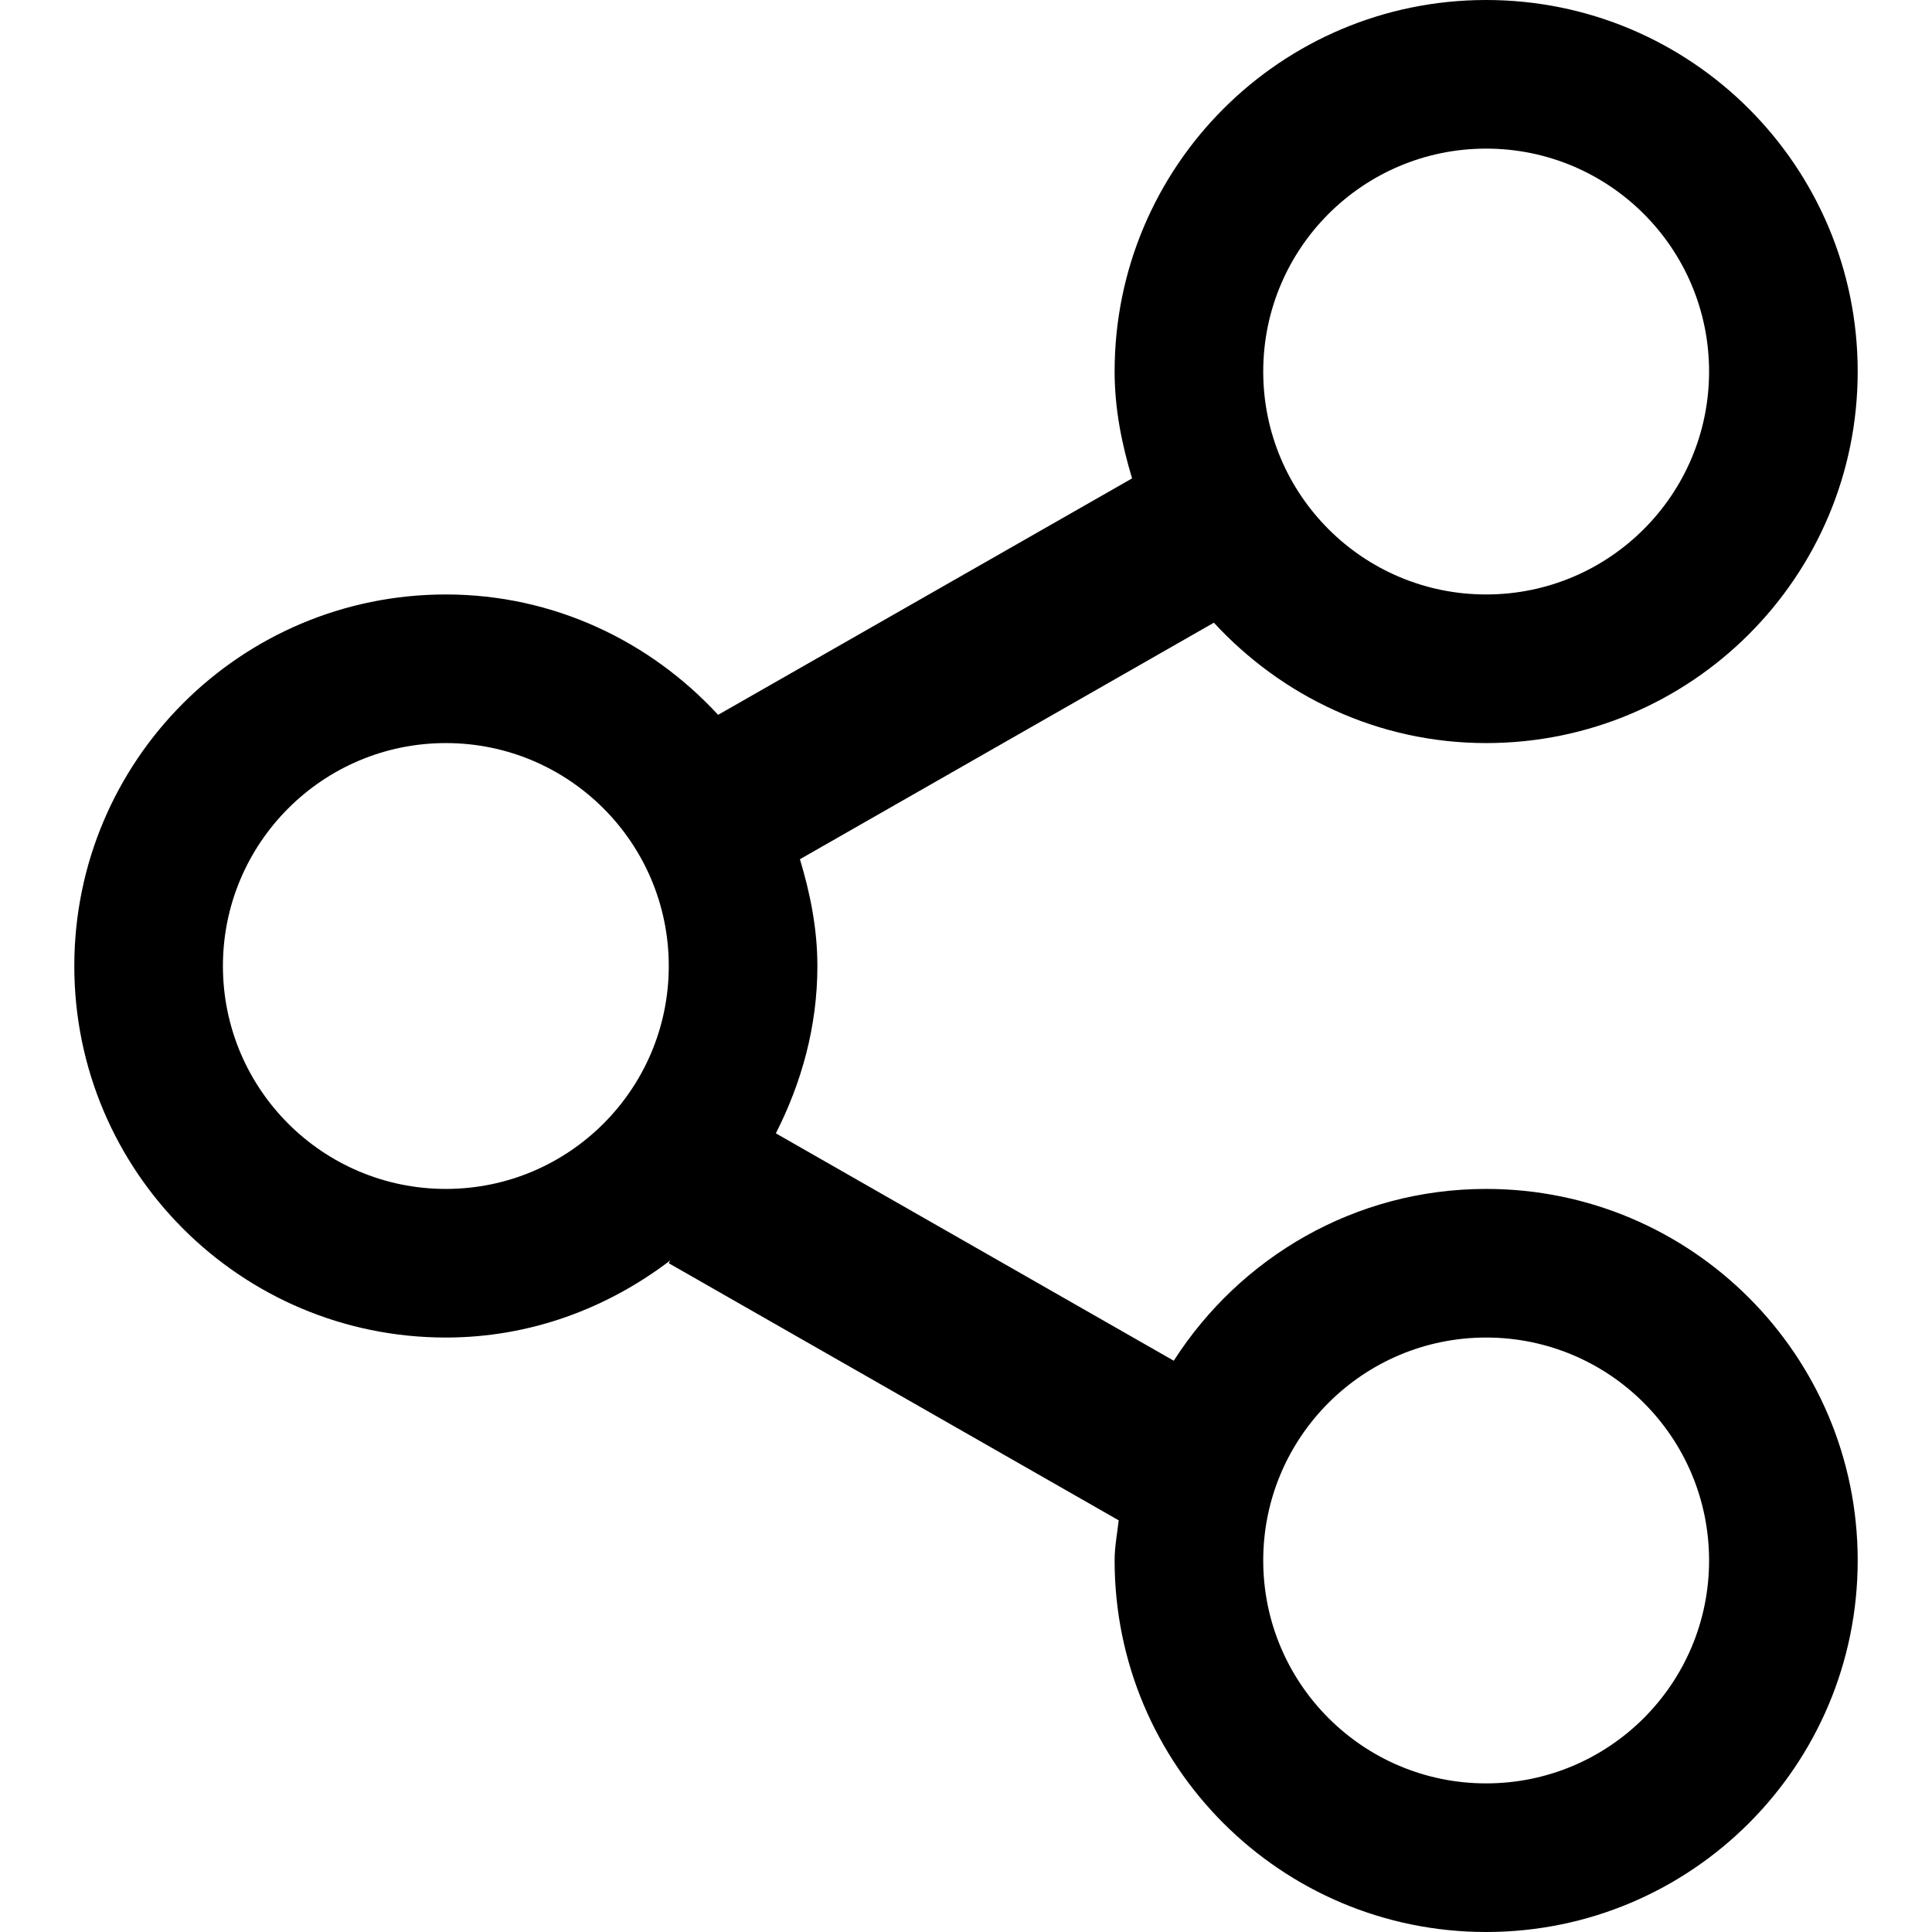
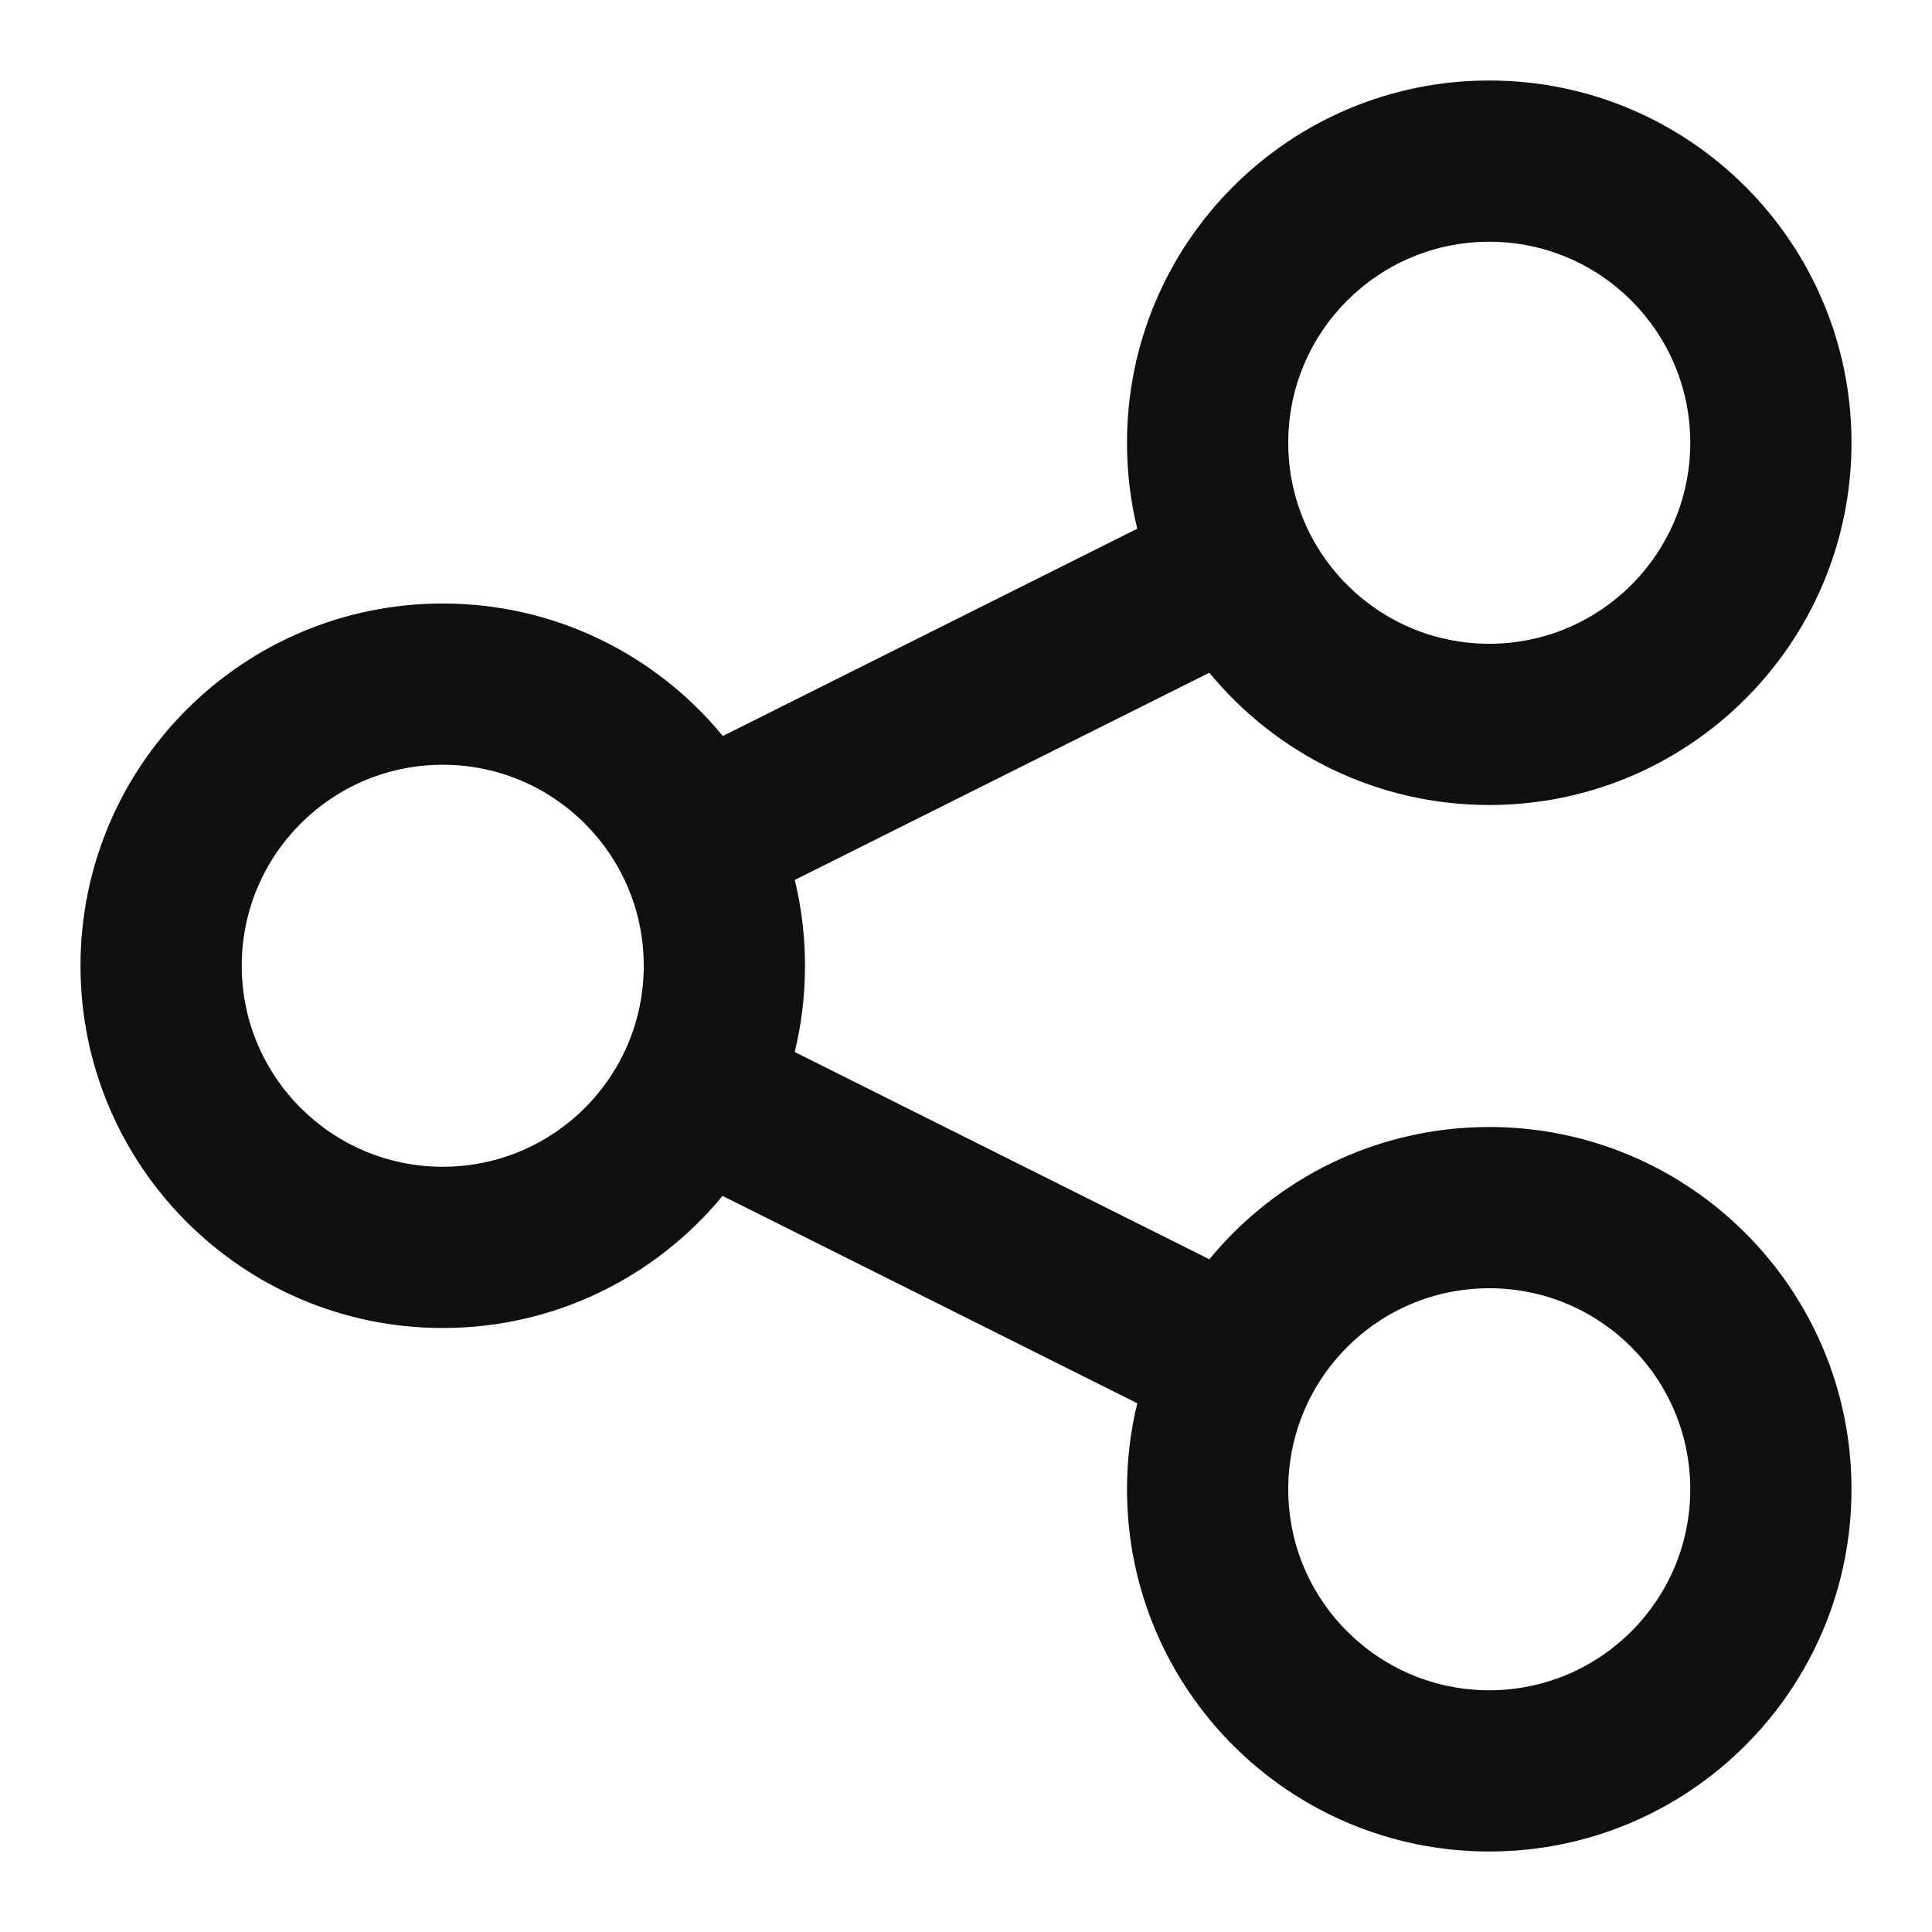
- <svg xmlns="http://www.w3.org/2000/svg" width="800px" height="800px" viewBox="-1 0 26 26" version="1.1">
-   <defs>
- 
- </defs>
-   <g id="Page-1" stroke="none" stroke-width="1" fill="none" fill-rule="evenodd">
-     <g id="Icon-Set" transform="translate(-312, -726)" fill="#000000">
-       <path d="M331,750 C329.343,750 328,748.657 328,747 C328,745.343 329.343,744 331,744 C332.657,744 334,745.343 334,747 C334,748.657 332.657,750 331,750 L331,750 Z M317,742 C315.343,742 314,740.657 314,739 C314,737.344 315.343,736 317,736 C318.657,736 320,737.344 320,739 C320,740.657 318.657,742 317,742 L317,742 Z M331,728 C332.657,728 334,729.343 334,731 C334,732.657 332.657,734 331,734 C329.343,734 328,732.657 328,731 C328,729.343 329.343,728 331,728 L331,728 Z M331,742 C329.23,742 327.685,742.925 326.796,744.312 L321.441,741.252 C321.787,740.572 322,739.814 322,739 C322,738.497 321.903,738.021 321.765,737.563 L327.336,734.38 C328.249,735.37 329.547,736 331,736 C333.762,736 336,733.762 336,731 C336,728.238 333.762,726 331,726 C328.238,726 326,728.238 326,731 C326,731.503 326.097,731.979 326.235,732.438 L320.664,735.62 C319.751,734.631 318.453,734 317,734 C314.238,734 312,736.238 312,739 C312,741.762 314.238,744 317,744 C318.14,744 319.179,743.604 320.02,742.962 L320,743 L326.055,746.46 C326.035,746.64 326,746.814 326,747 C326,749.762 328.238,752 331,752 C333.762,752 336,749.762 336,747 C336,744.238 333.762,742 331,742 L331,742 Z" id="share">
- 
- </path>
-     </g>
-   </g>
+ <svg xmlns="http://www.w3.org/2000/svg" width="800px" height="800px" viewBox="0 0 24 24" fill="none">
+   <path fill-rule="evenodd" clip-rule="evenodd" d="M23 5.5C23 7.985 20.985 10 18.5 10C17.099 10 15.848 9.36 15.023 8.357L9.873 10.931C9.956 11.273 10 11.63 10 11.997C10 12.366 9.956 12.725 9.872 13.068L15.023 15.643C15.848 14.64 17.099 14 18.5 14C20.985 14 23 16.015 23 18.5C23 20.985 20.985 23 18.5 23C16.015 23 14 20.985 14 18.5C14 18.132 14.044 17.774 14.128 17.432L8.976 14.856C8.15 15.858 6.9 16.497 5.5 16.497C3.015 16.497 1 14.482 1 11.997C1 9.512 3.015 7.497 5.5 7.497C6.902 7.497 8.154 8.138 8.979 9.143L14.127 6.568C14.044 6.226 14 5.868 14 5.5C14 3.015 16.015 1 18.5 1C20.985 1 23 3.015 23 5.5ZM16.003 5.5C16.003 6.879 17.121 7.997 18.5 7.997C19.879 7.997 20.997 6.879 20.997 5.5C20.997 4.121 19.879 3.003 18.5 3.003C17.121 3.003 16.003 4.121 16.003 5.5ZM16.003 18.5C16.003 19.879 17.121 20.997 18.5 20.997C19.879 20.997 20.997 19.879 20.997 18.5C20.997 17.121 19.879 16.003 18.5 16.003C17.121 16.003 16.003 17.121 16.003 18.5ZM5.5 14.494C4.121 14.494 3.003 13.376 3.003 11.997C3.003 10.618 4.121 9.5 5.5 9.5C6.879 9.5 7.997 10.618 7.997 11.997C7.997 13.376 6.879 14.494 5.5 14.494Z" fill="#0F0F0F" />
</svg>
